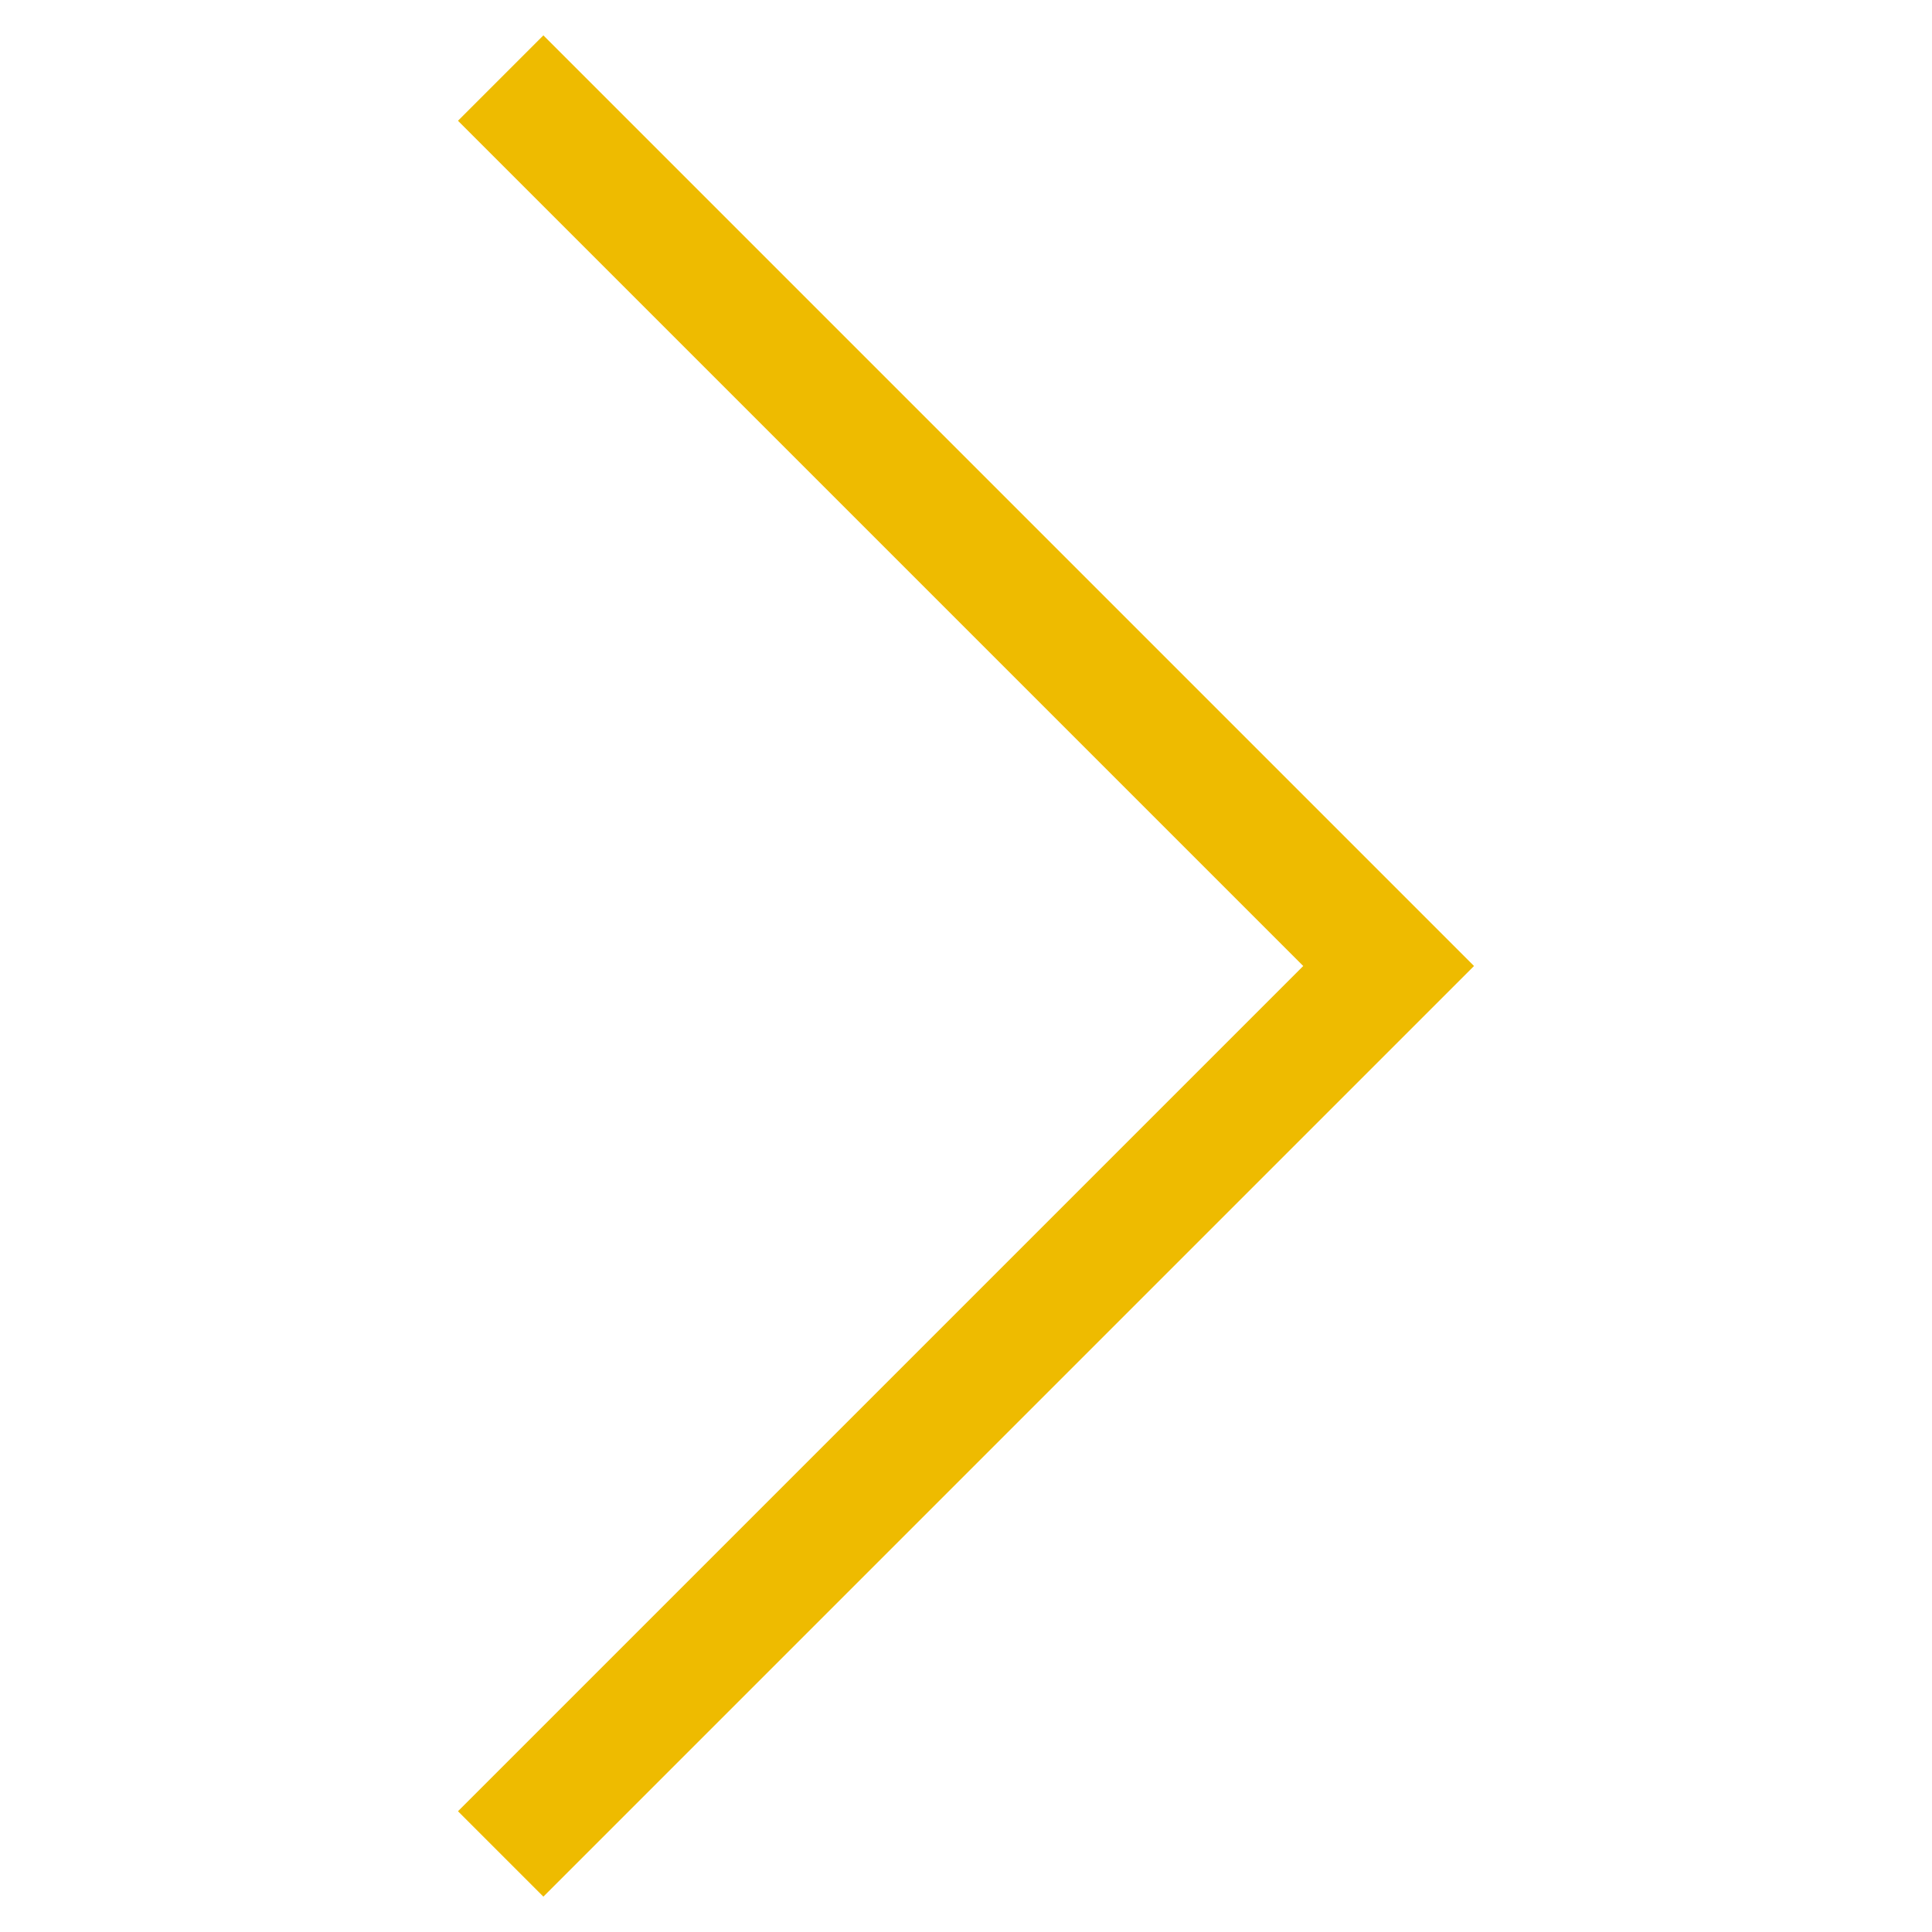
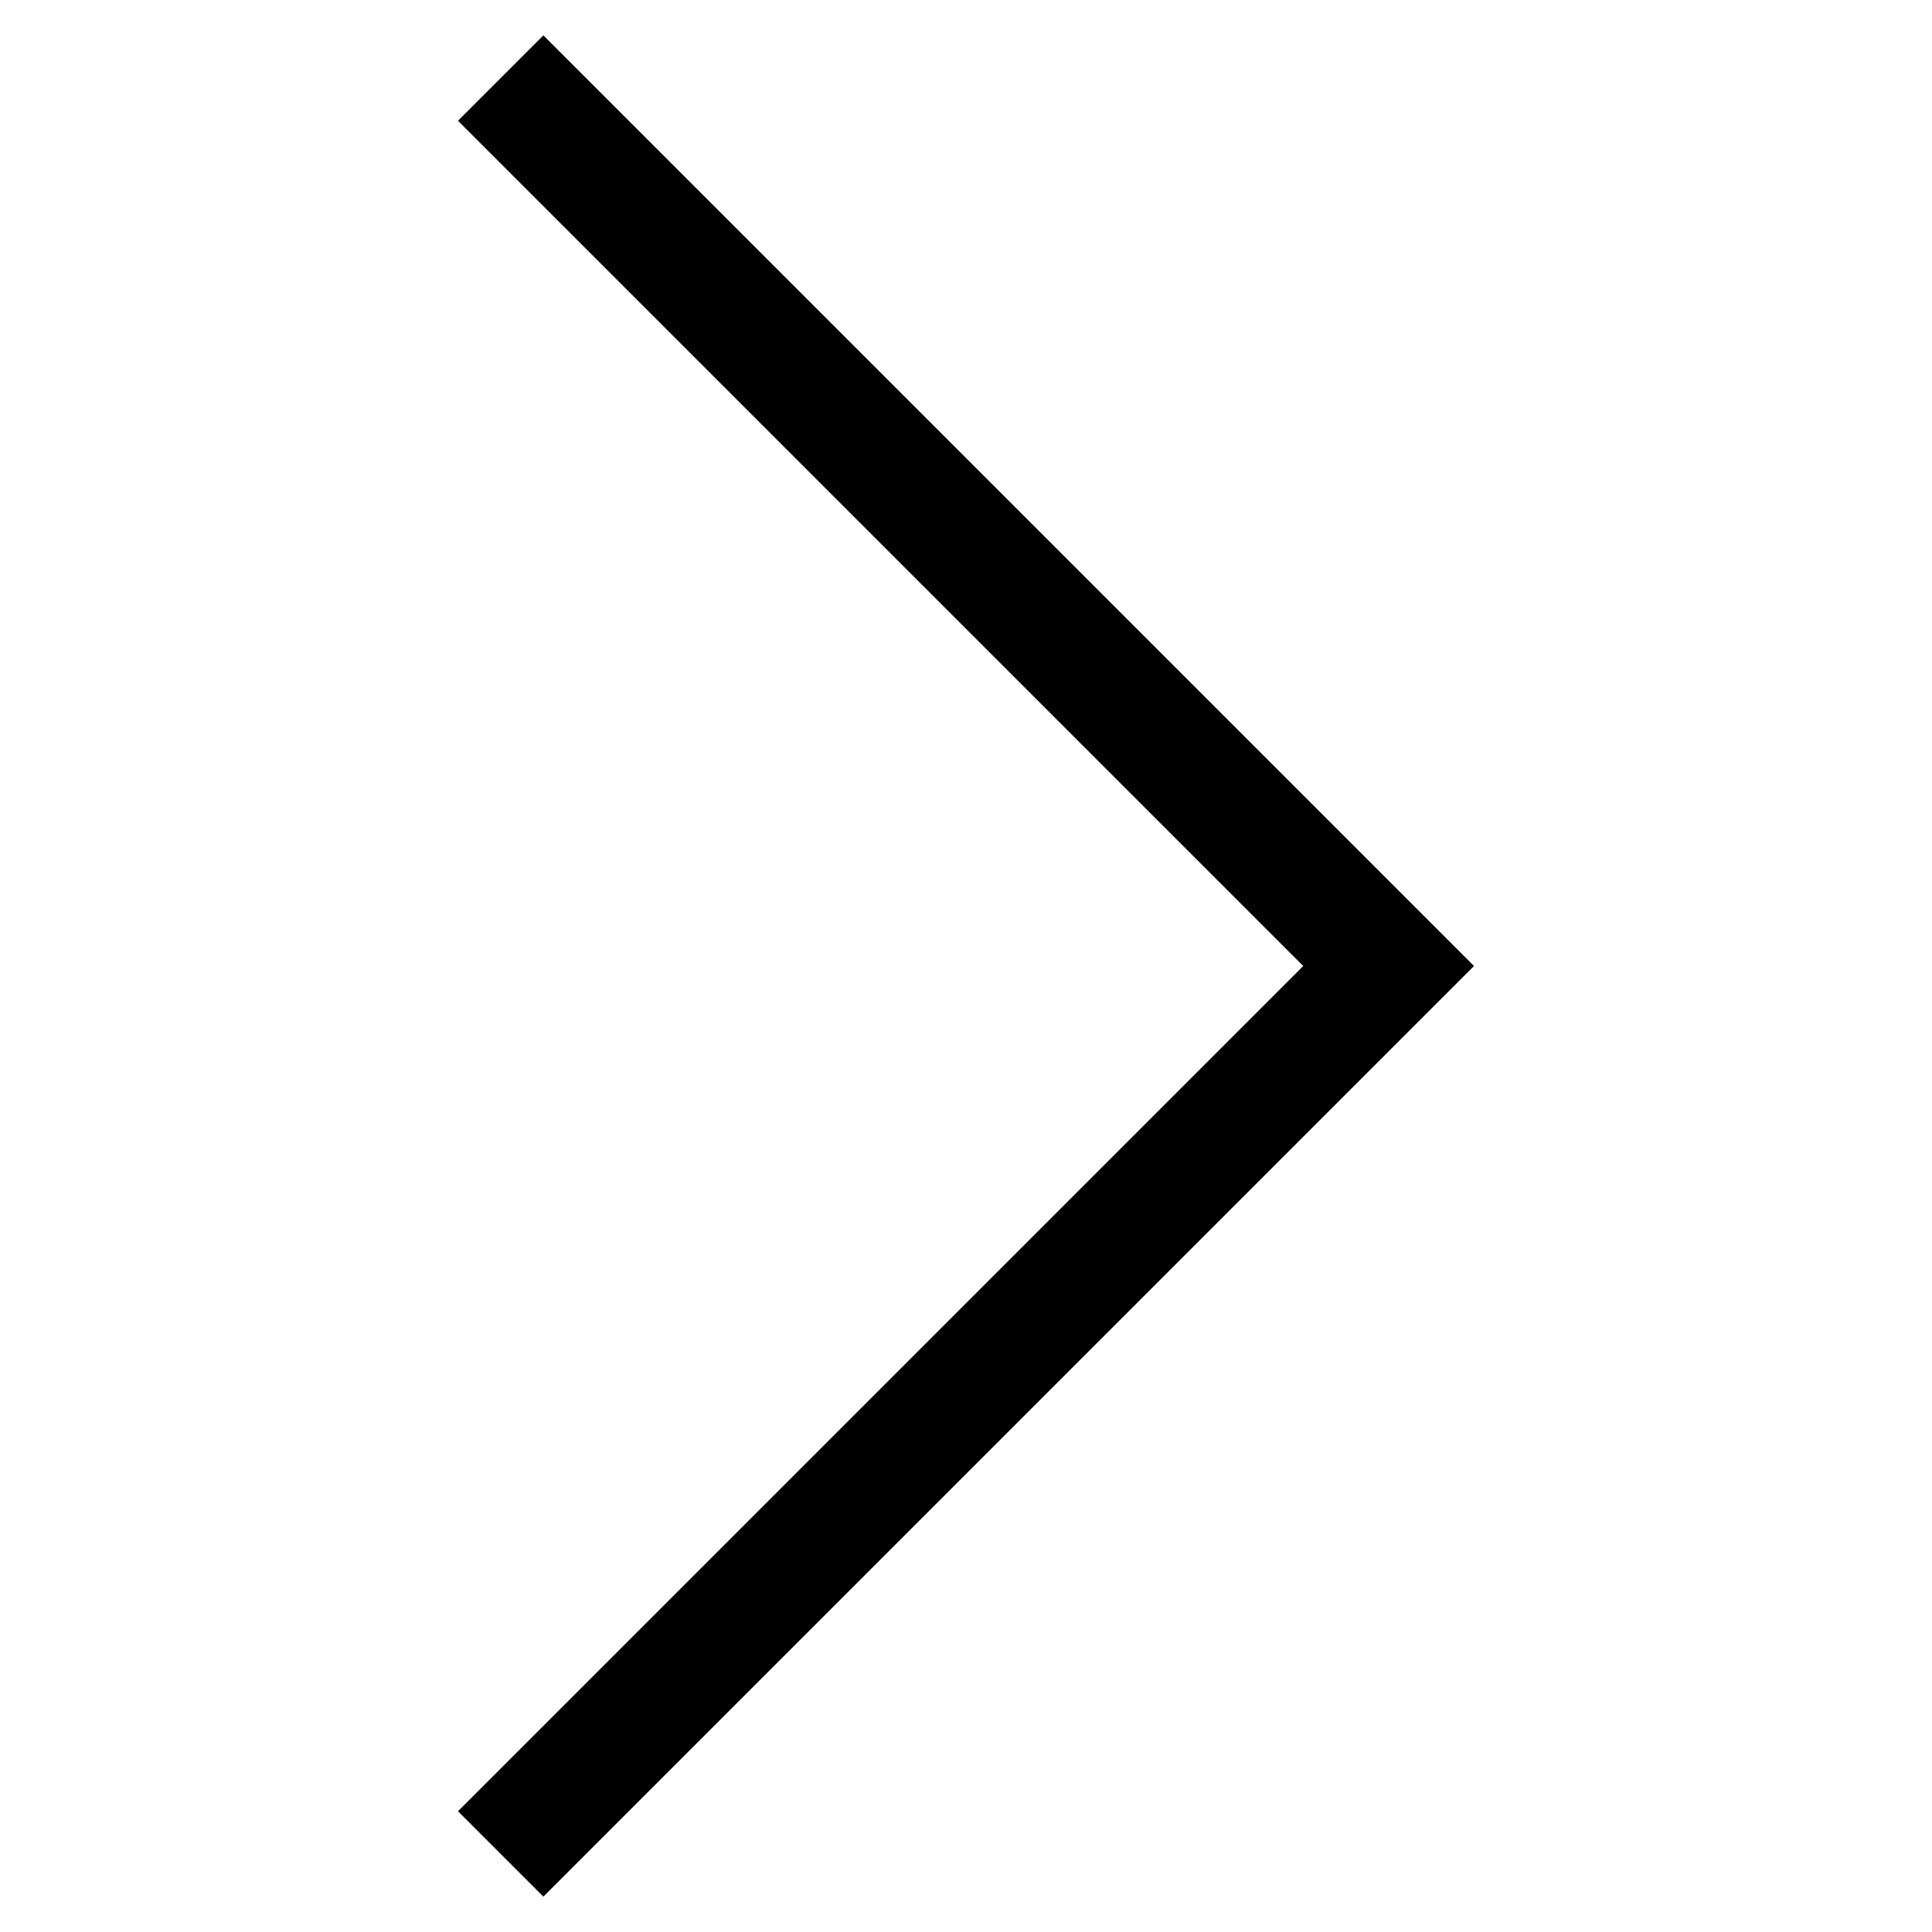
<svg xmlns="http://www.w3.org/2000/svg" class="nc-icon outline" x="0px" y="0px" width="32px" height="32px" viewBox="0 0 32 32">
-   <polyline fill="none" stroke="#EEBB00" stroke-width="2" stroke-linecap="square" stroke-miterlimit="10" points="9,2 23,16 9,30   " transform="translate(0, 0)" stroke-linejoin="miter" />
+   <polyline fill="none" stroke="#000" stroke-width="2" stroke-linecap="square" stroke-miterlimit="10" points="9,2 23,16 9,30   " transform="translate(0, 0)" stroke-linejoin="miter" />
</svg>
